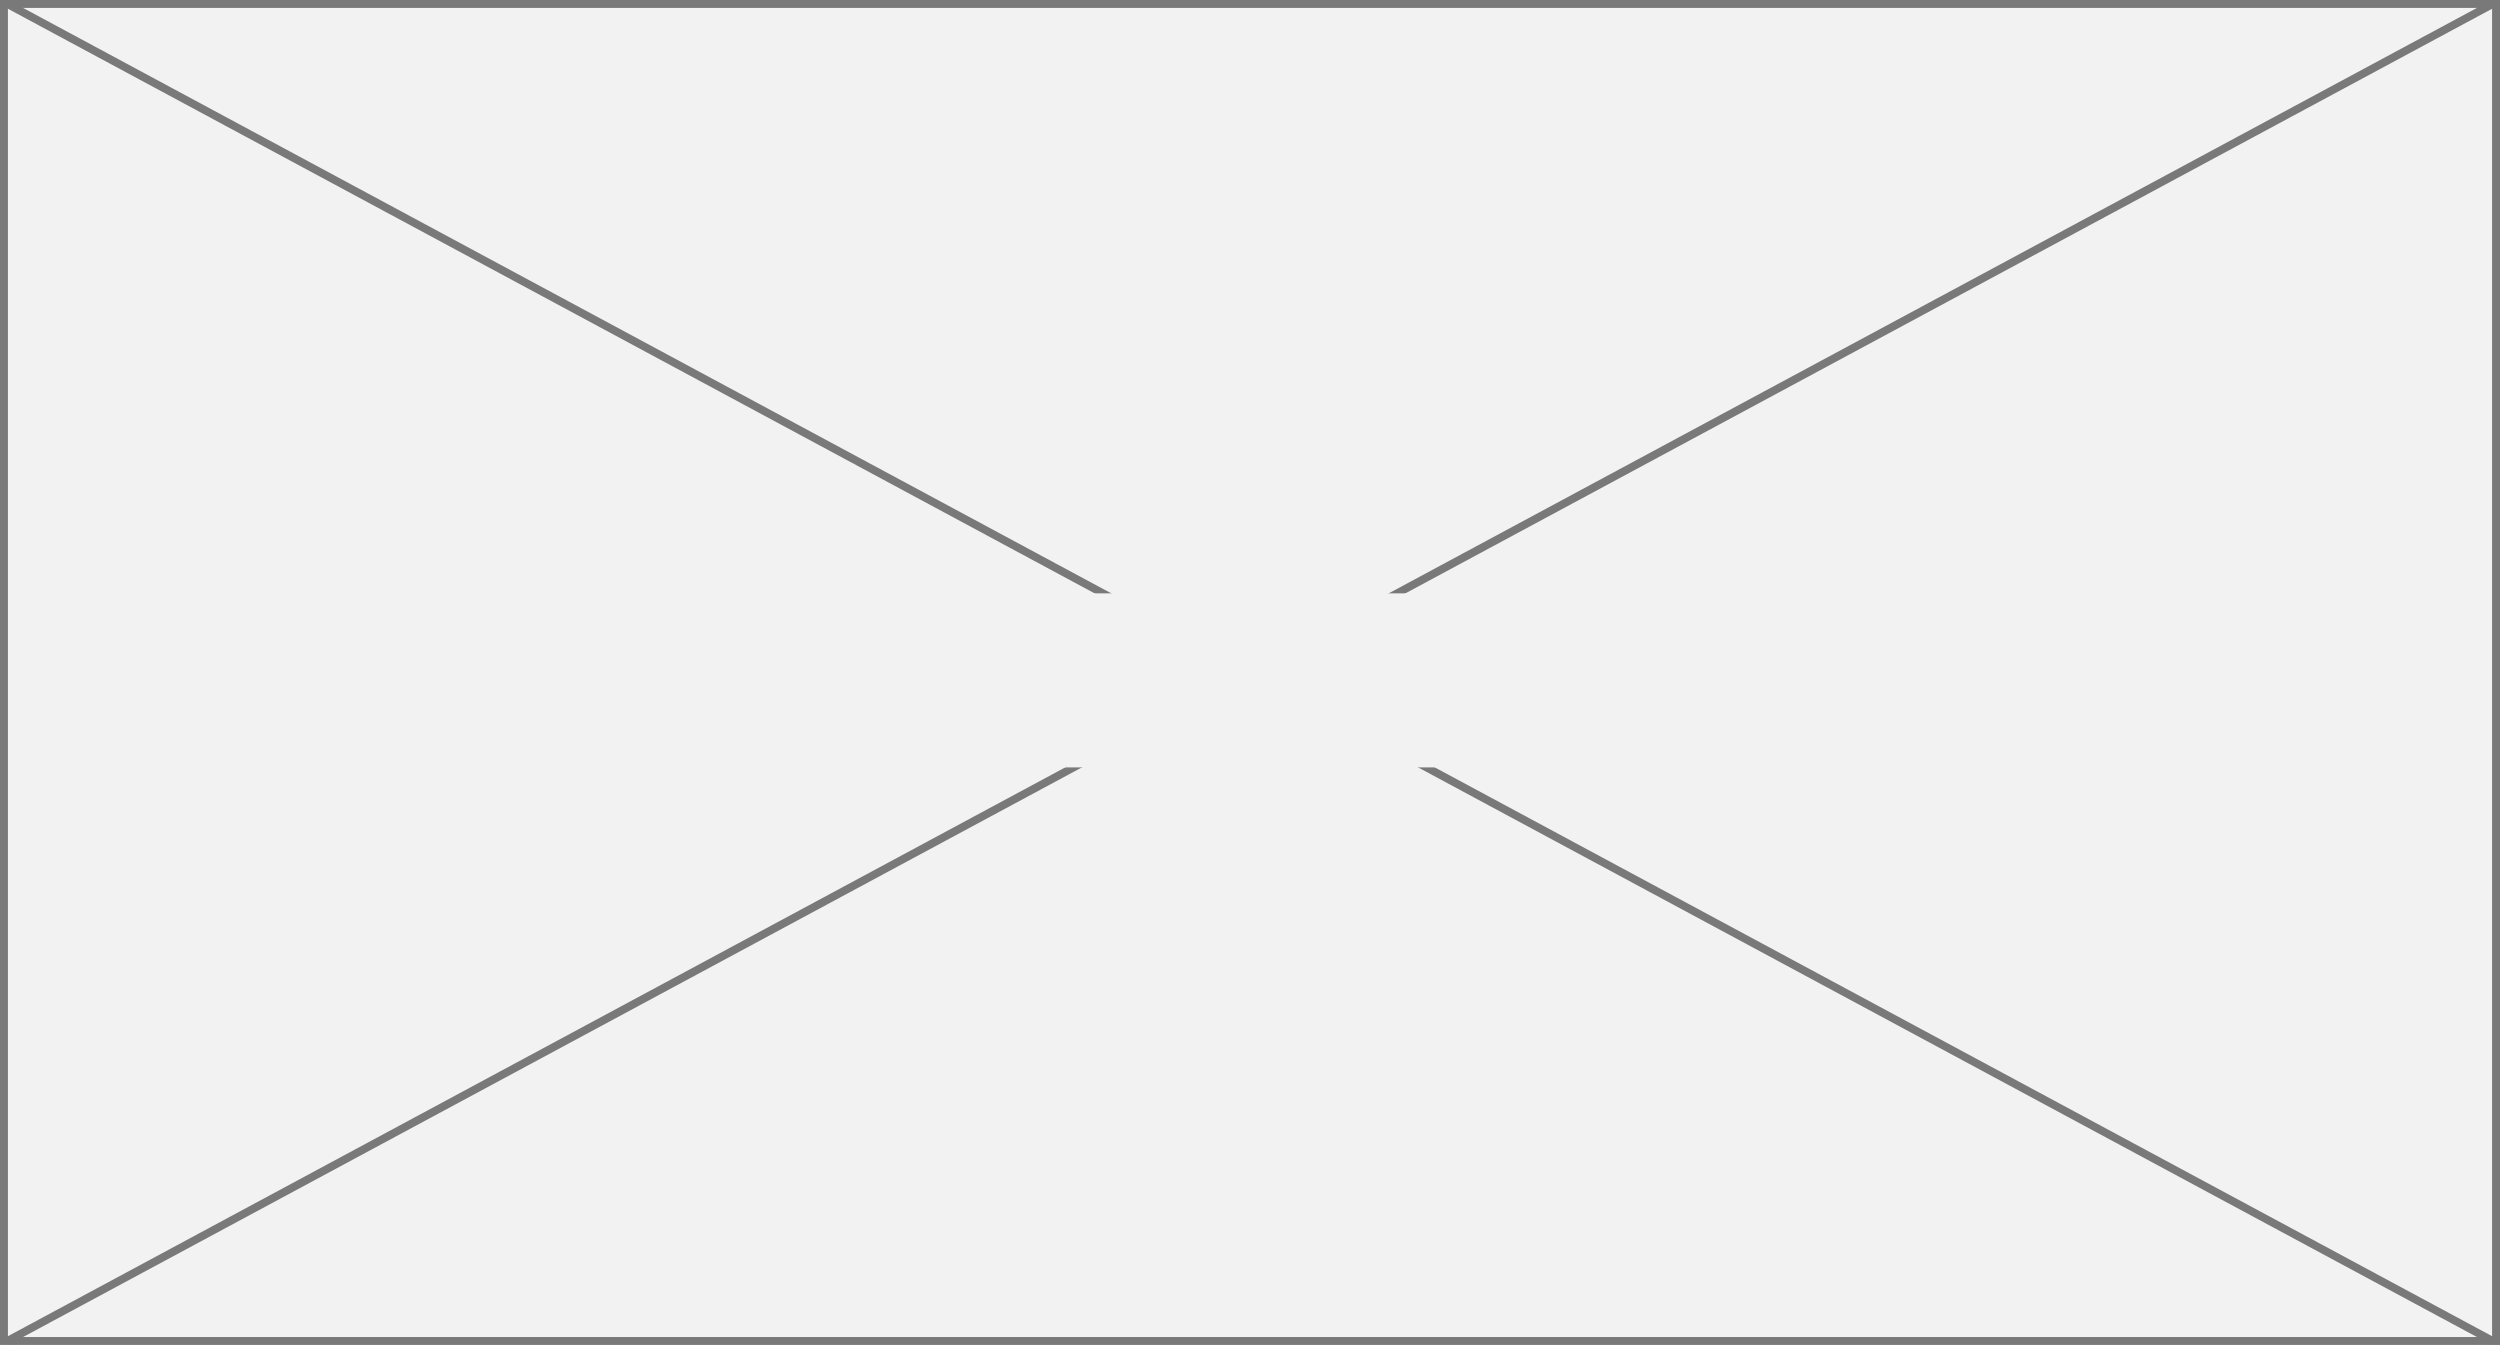
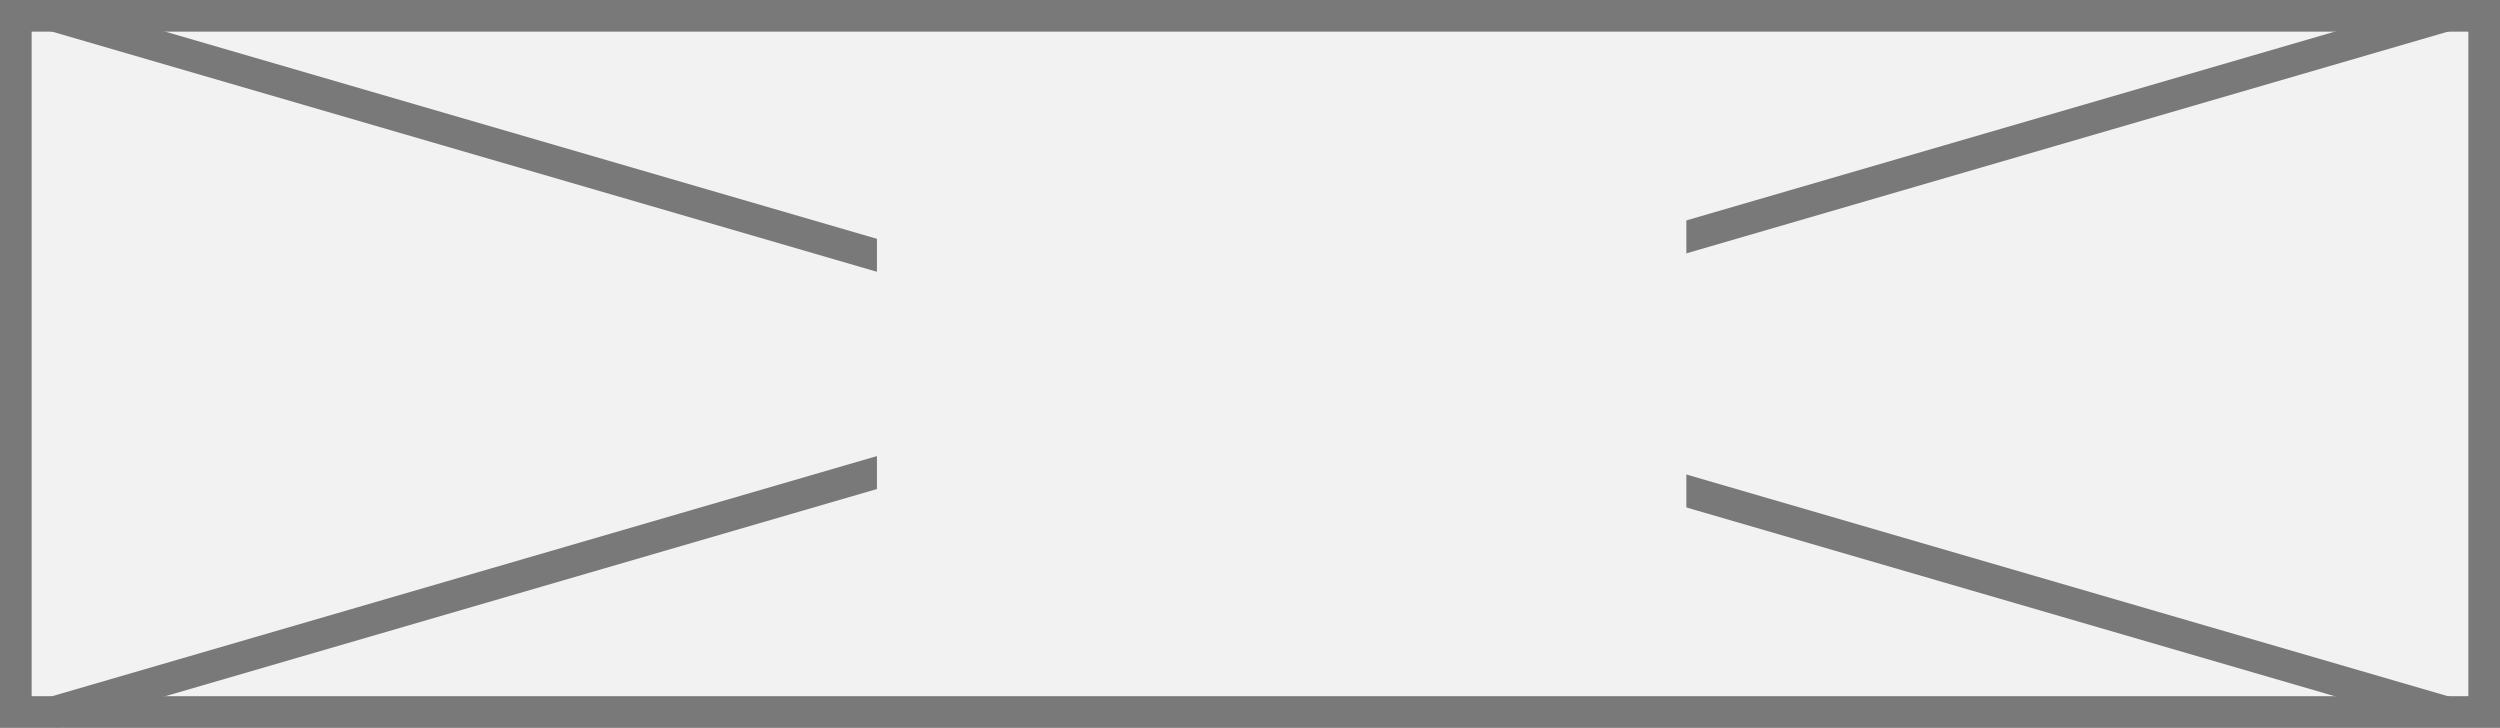
- <svg xmlns="http://www.w3.org/2000/svg" version="1.1" width="316px" height="170px">
+ <svg xmlns="http://www.w3.org/2000/svg" version="1.1" width="79px" height="23px">
  <defs>
-     <mask fill="white" id="clip313">
-       <path d="M 204.5 1520  L 335.5 1520  L 335.5 1542  L 204.5 1542  Z M 111 1445  L 427 1445  L 427 1615  L 111 1615  Z " fill-rule="evenodd" />
+     <mask fill="white" id="clip39">
+       <path d="M 595.711 187  L 621.289 187  L 621.289 206  L 595.711 206  Z M 568 184  L 647 184  L 647 207  L 568 207  Z " fill-rule="evenodd" />
    </mask>
  </defs>
-   <g transform="matrix(1 0 0 1 -111 -1445 )">
-     <path d="M 111.5 1445.5  L 426.5 1445.5  L 426.5 1614.5  L 111.5 1614.5  L 111.5 1445.5  Z " fill-rule="nonzero" fill="#f2f2f2" stroke="none" />
-     <path d="M 111.5 1445.5  L 426.5 1445.5  L 426.5 1614.5  L 111.5 1614.5  L 111.5 1445.5  Z " stroke-width="1" stroke="#797979" fill="none" />
-     <path d="M 111.818 1445.44  L 426.182 1614.56  M 426.182 1445.44  L 111.818 1614.56  " stroke-width="1" stroke="#797979" fill="none" mask="url(#clip313)" />
+   <g transform="matrix(1 0 0 1 -568 -184 )">
+     <path d="M 568.5 184.5  L 646.5 184.5  L 646.5 206.5  L 568.5 206.5  L 568.5 184.5  Z " fill-rule="nonzero" fill="#f2f2f2" stroke="none" />
+     <path d="M 568.5 184.5  L 646.5 184.5  L 646.5 206.5  L 568.5 206.5  L 568.5 184.5  Z " stroke-width="1" stroke="#797979" fill="none" />
+     <path d="M 569.649 184.48  L 645.351 206.52  M 645.351 184.48  L 569.649 206.52  " stroke-width="1" stroke="#797979" fill="none" mask="url(#clip39)" />
  </g>
</svg>
